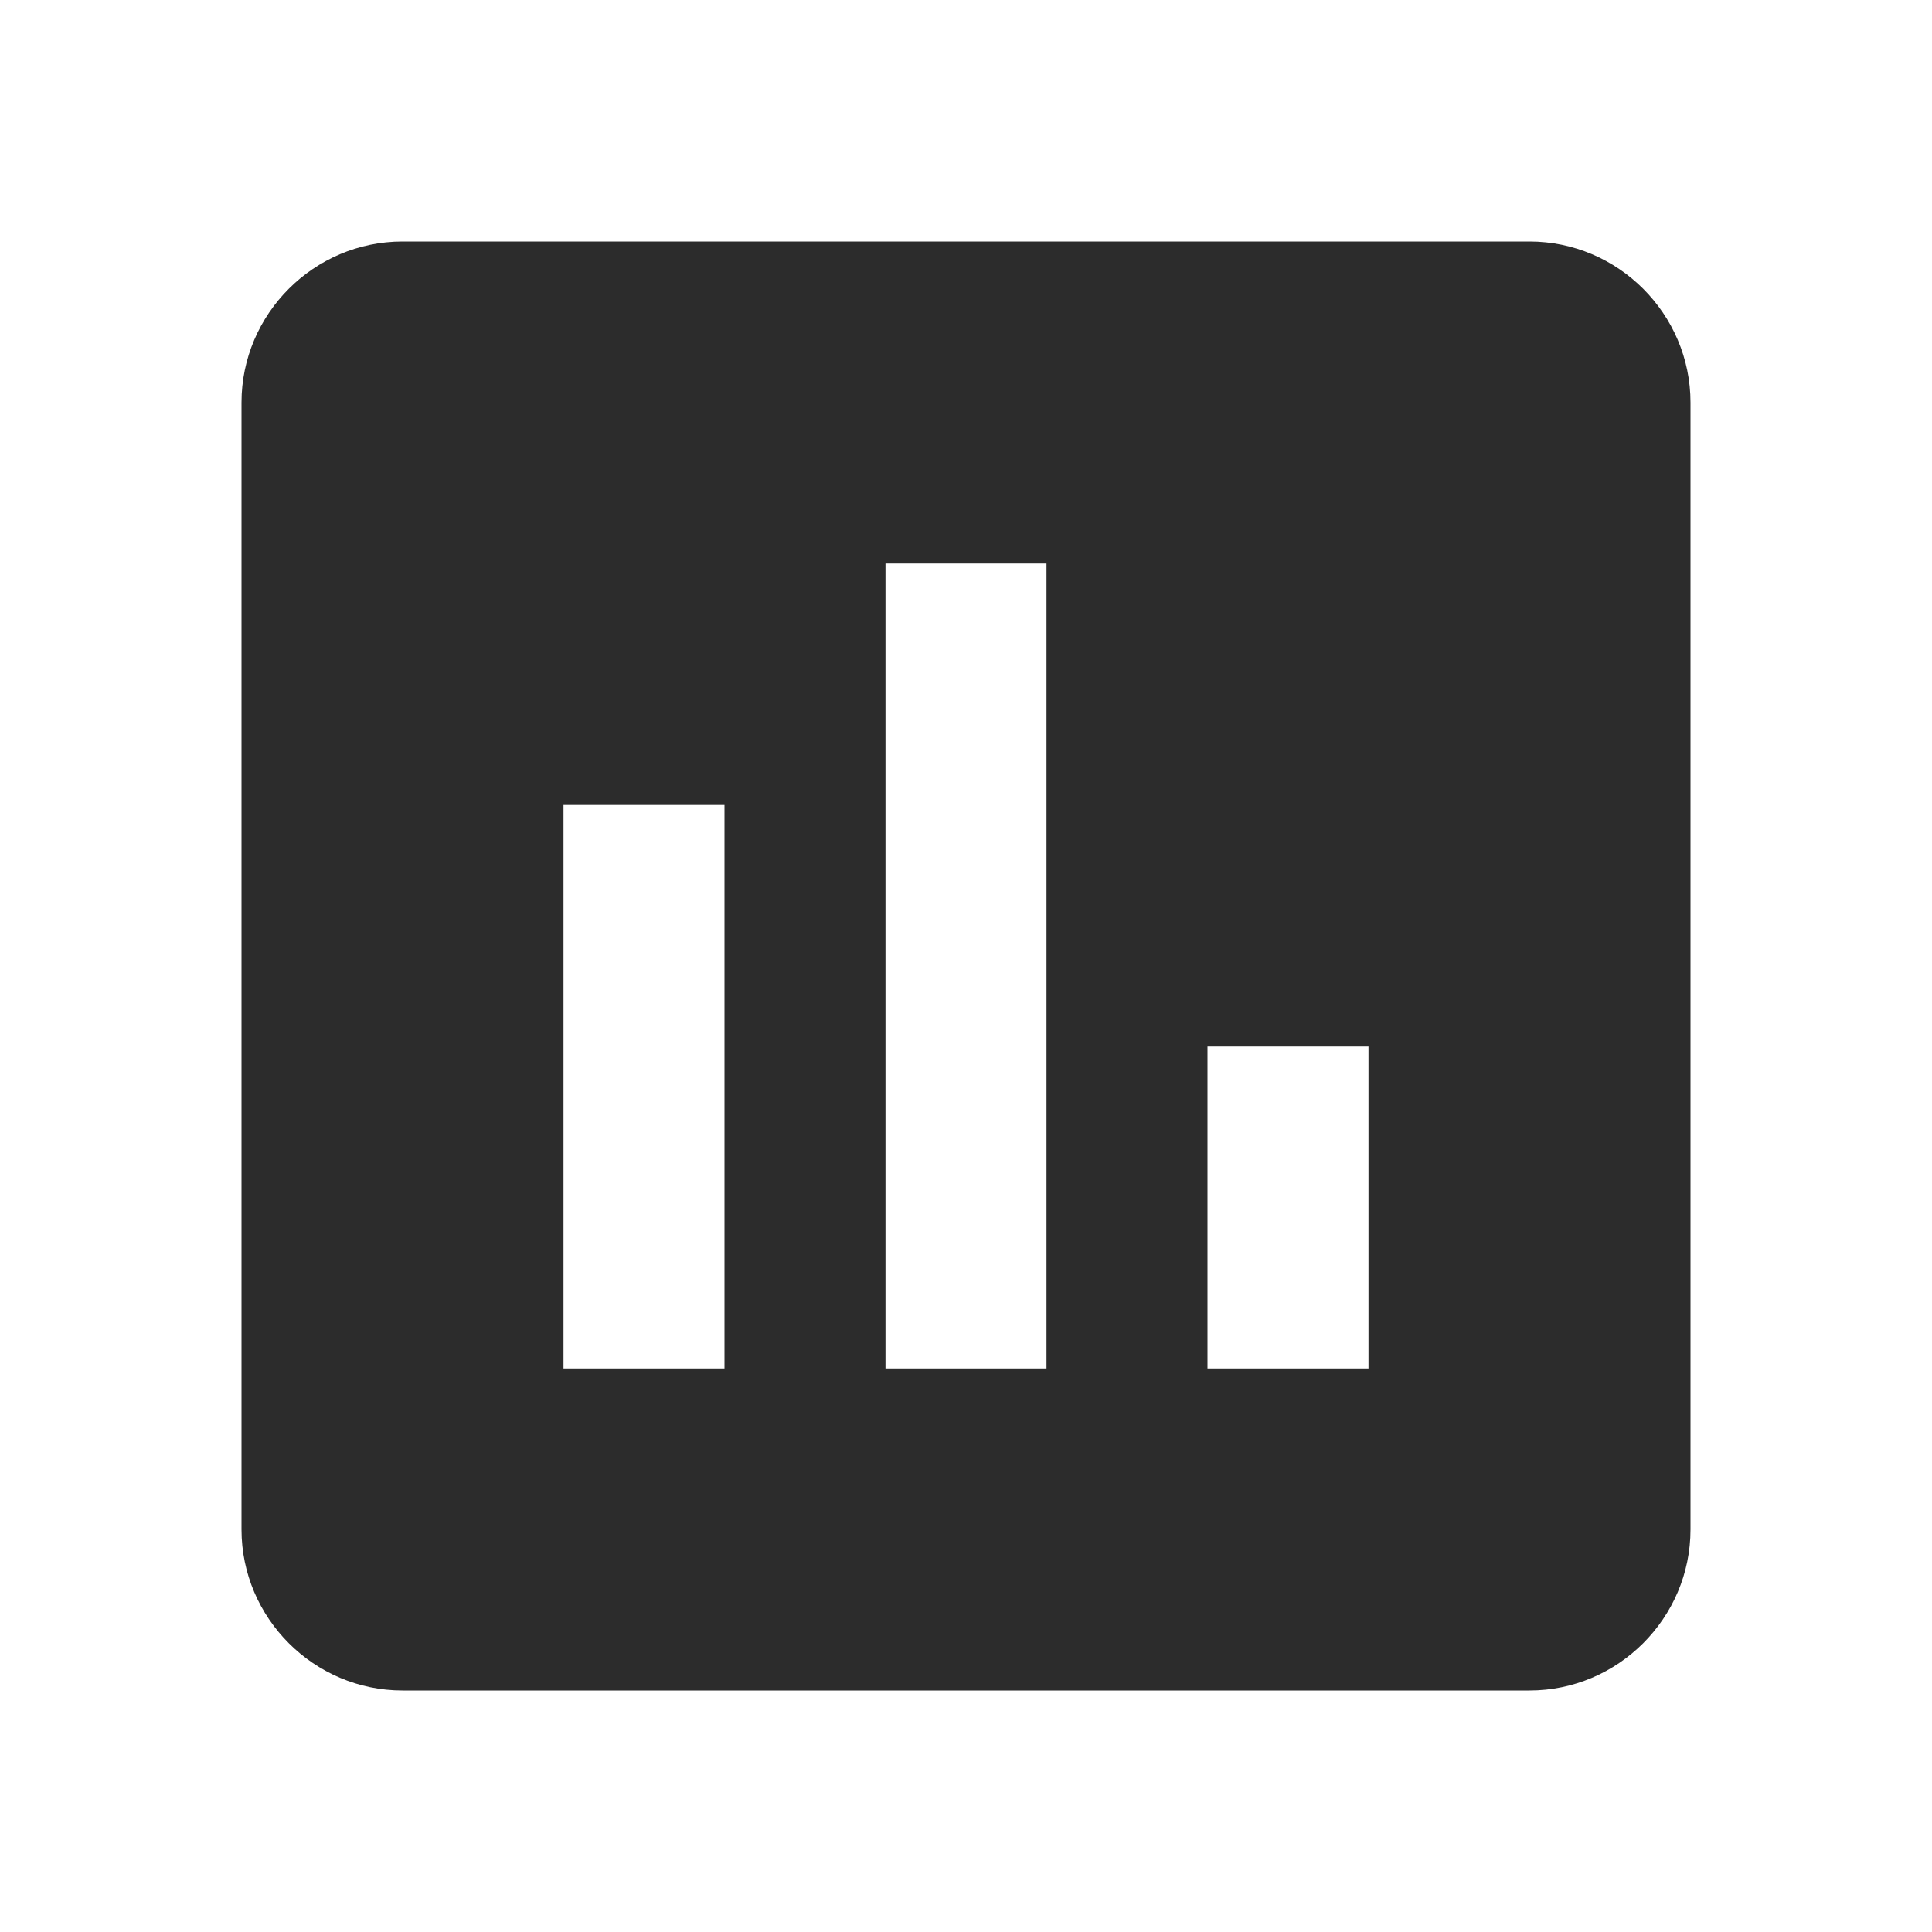
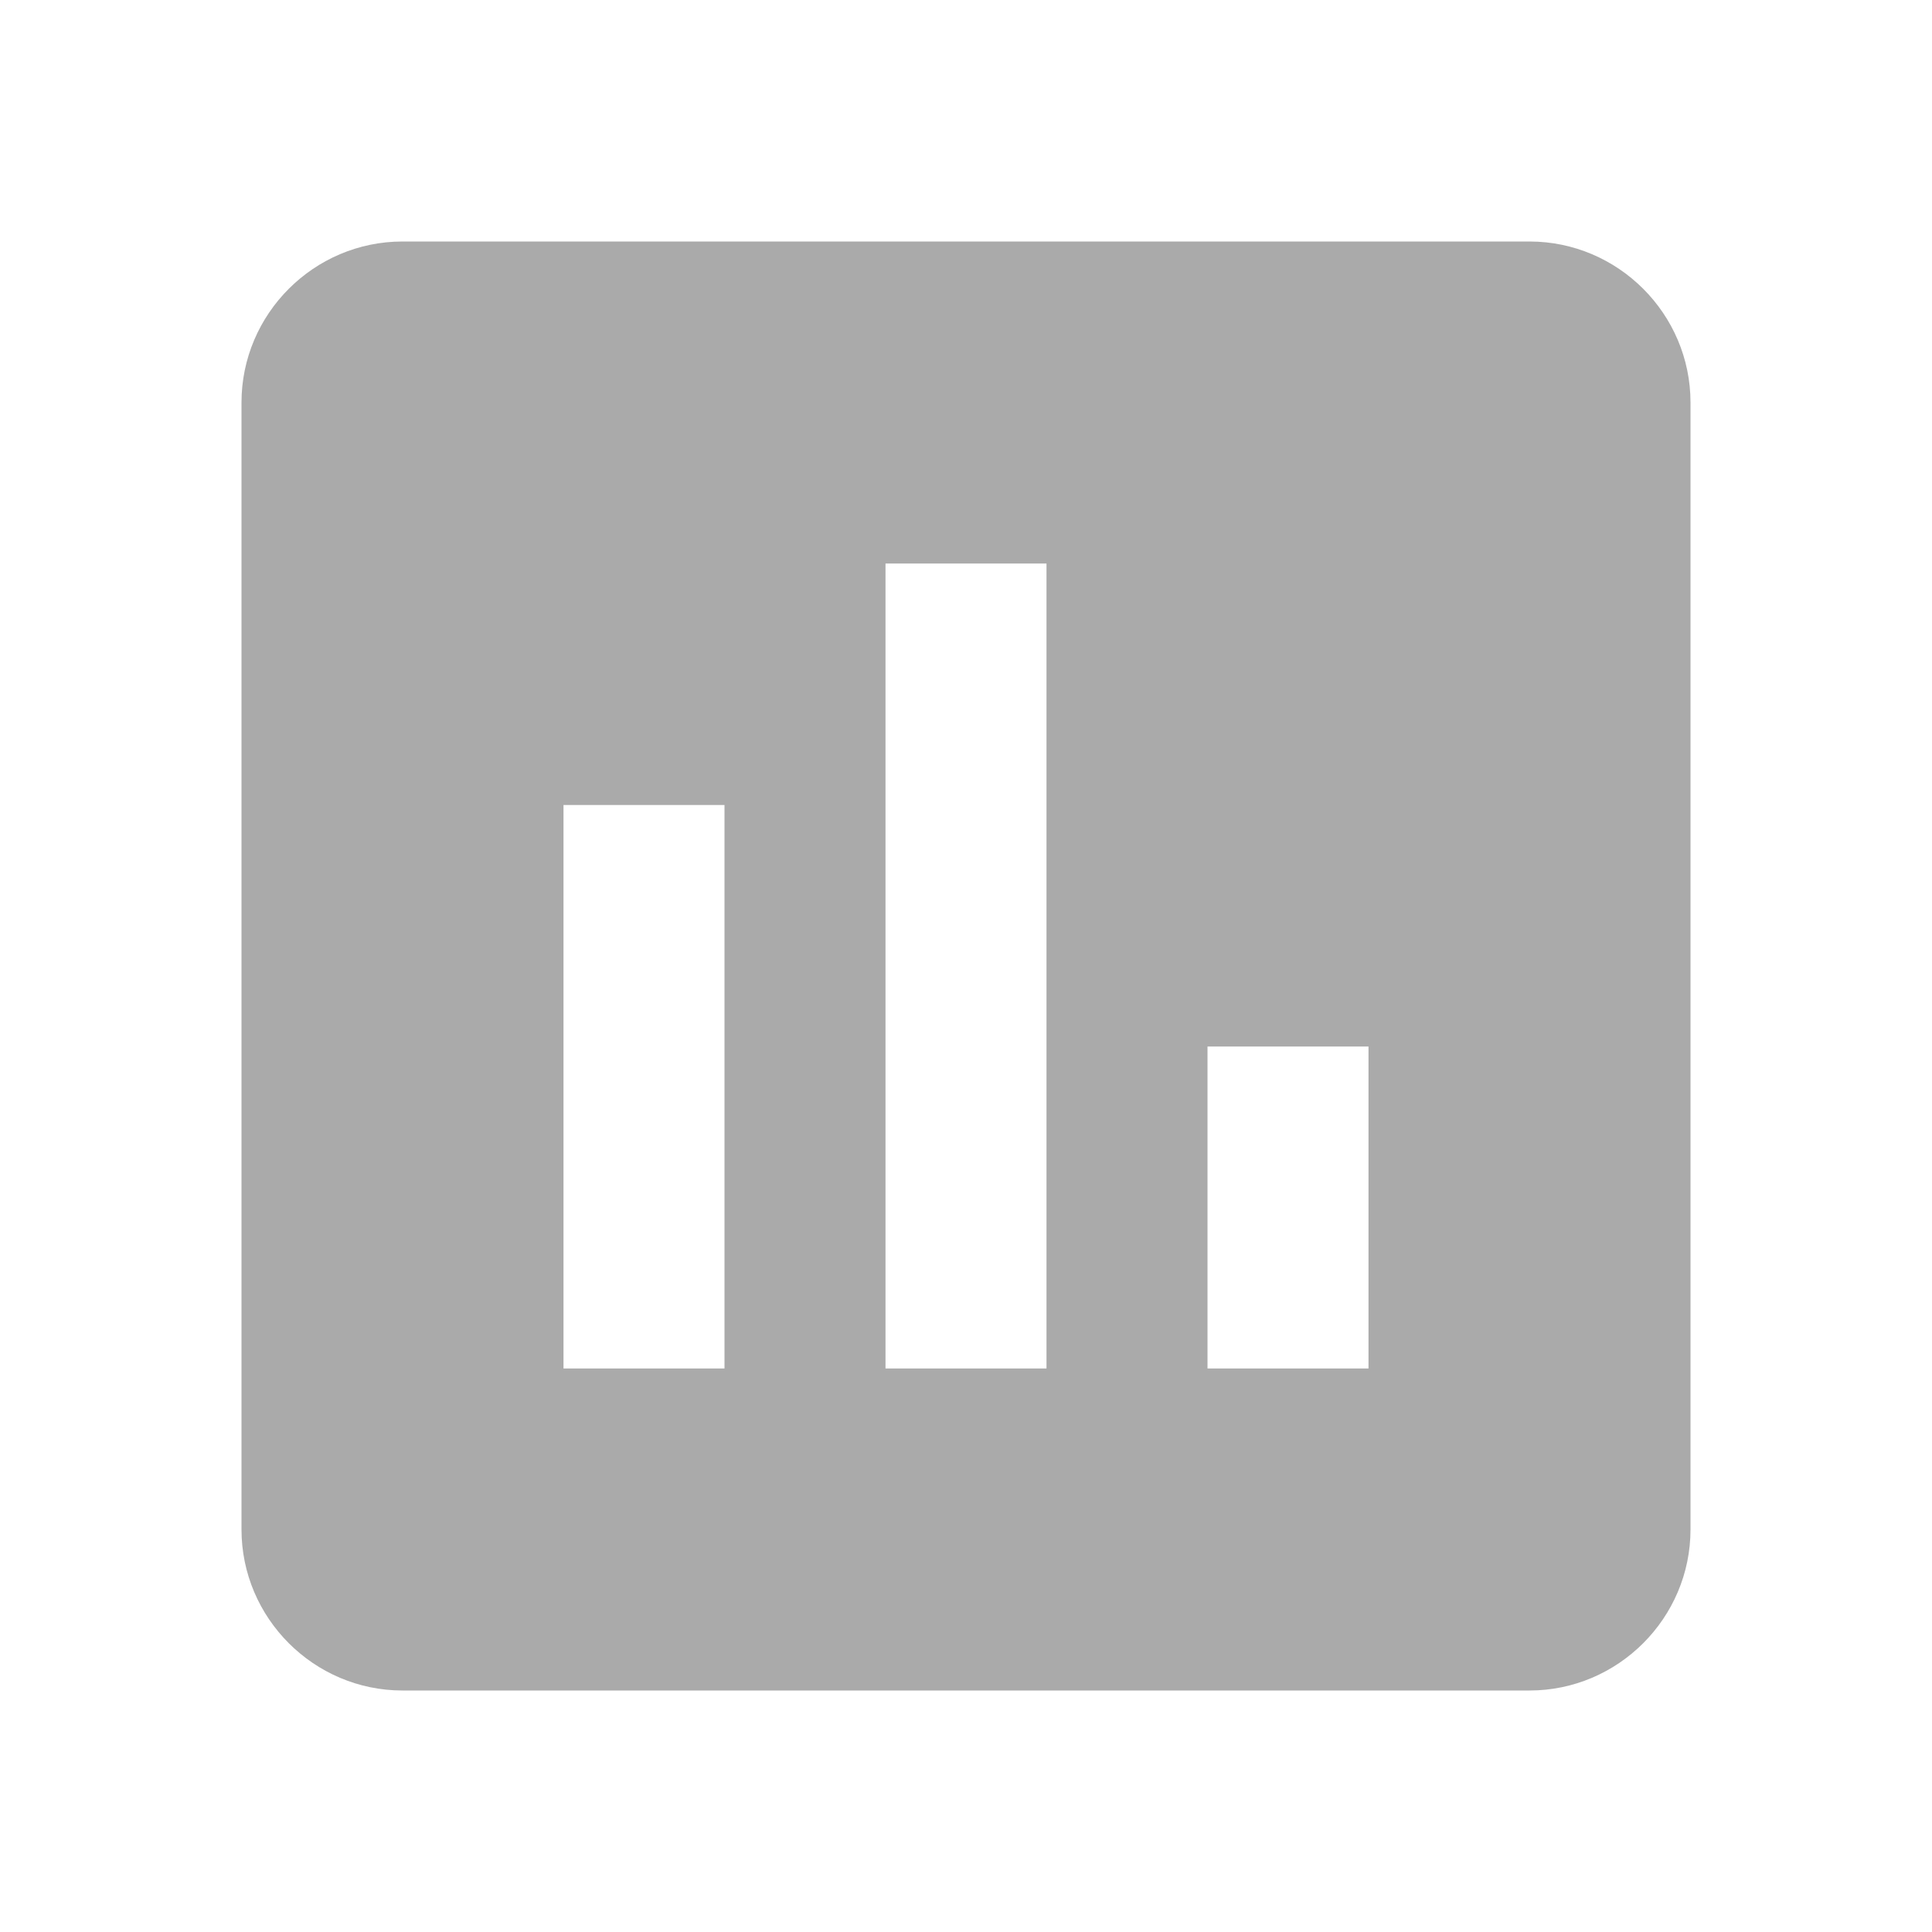
- <svg xmlns="http://www.w3.org/2000/svg" fill="#2c2c2c" height="24" viewBox="0 0 24 24" width="24">
+ <svg xmlns="http://www.w3.org/2000/svg" fill="#aaaaaa" height="24" viewBox="0 0 24 24" width="24">
  <path d="M19 3H5c-1.1 0-2 .9-2 2v14c0 1.1.9 2 2 2h14c1.1 0 2-.9 2-2V5c0-1.1-.9-2-2-2zM9 17H7v-7h2v7zm4 0h-2V7h2v10zm4 0h-2v-4h2v4z" />
  <path d="M0 0h24v24H0z" fill="none" />
</svg>
